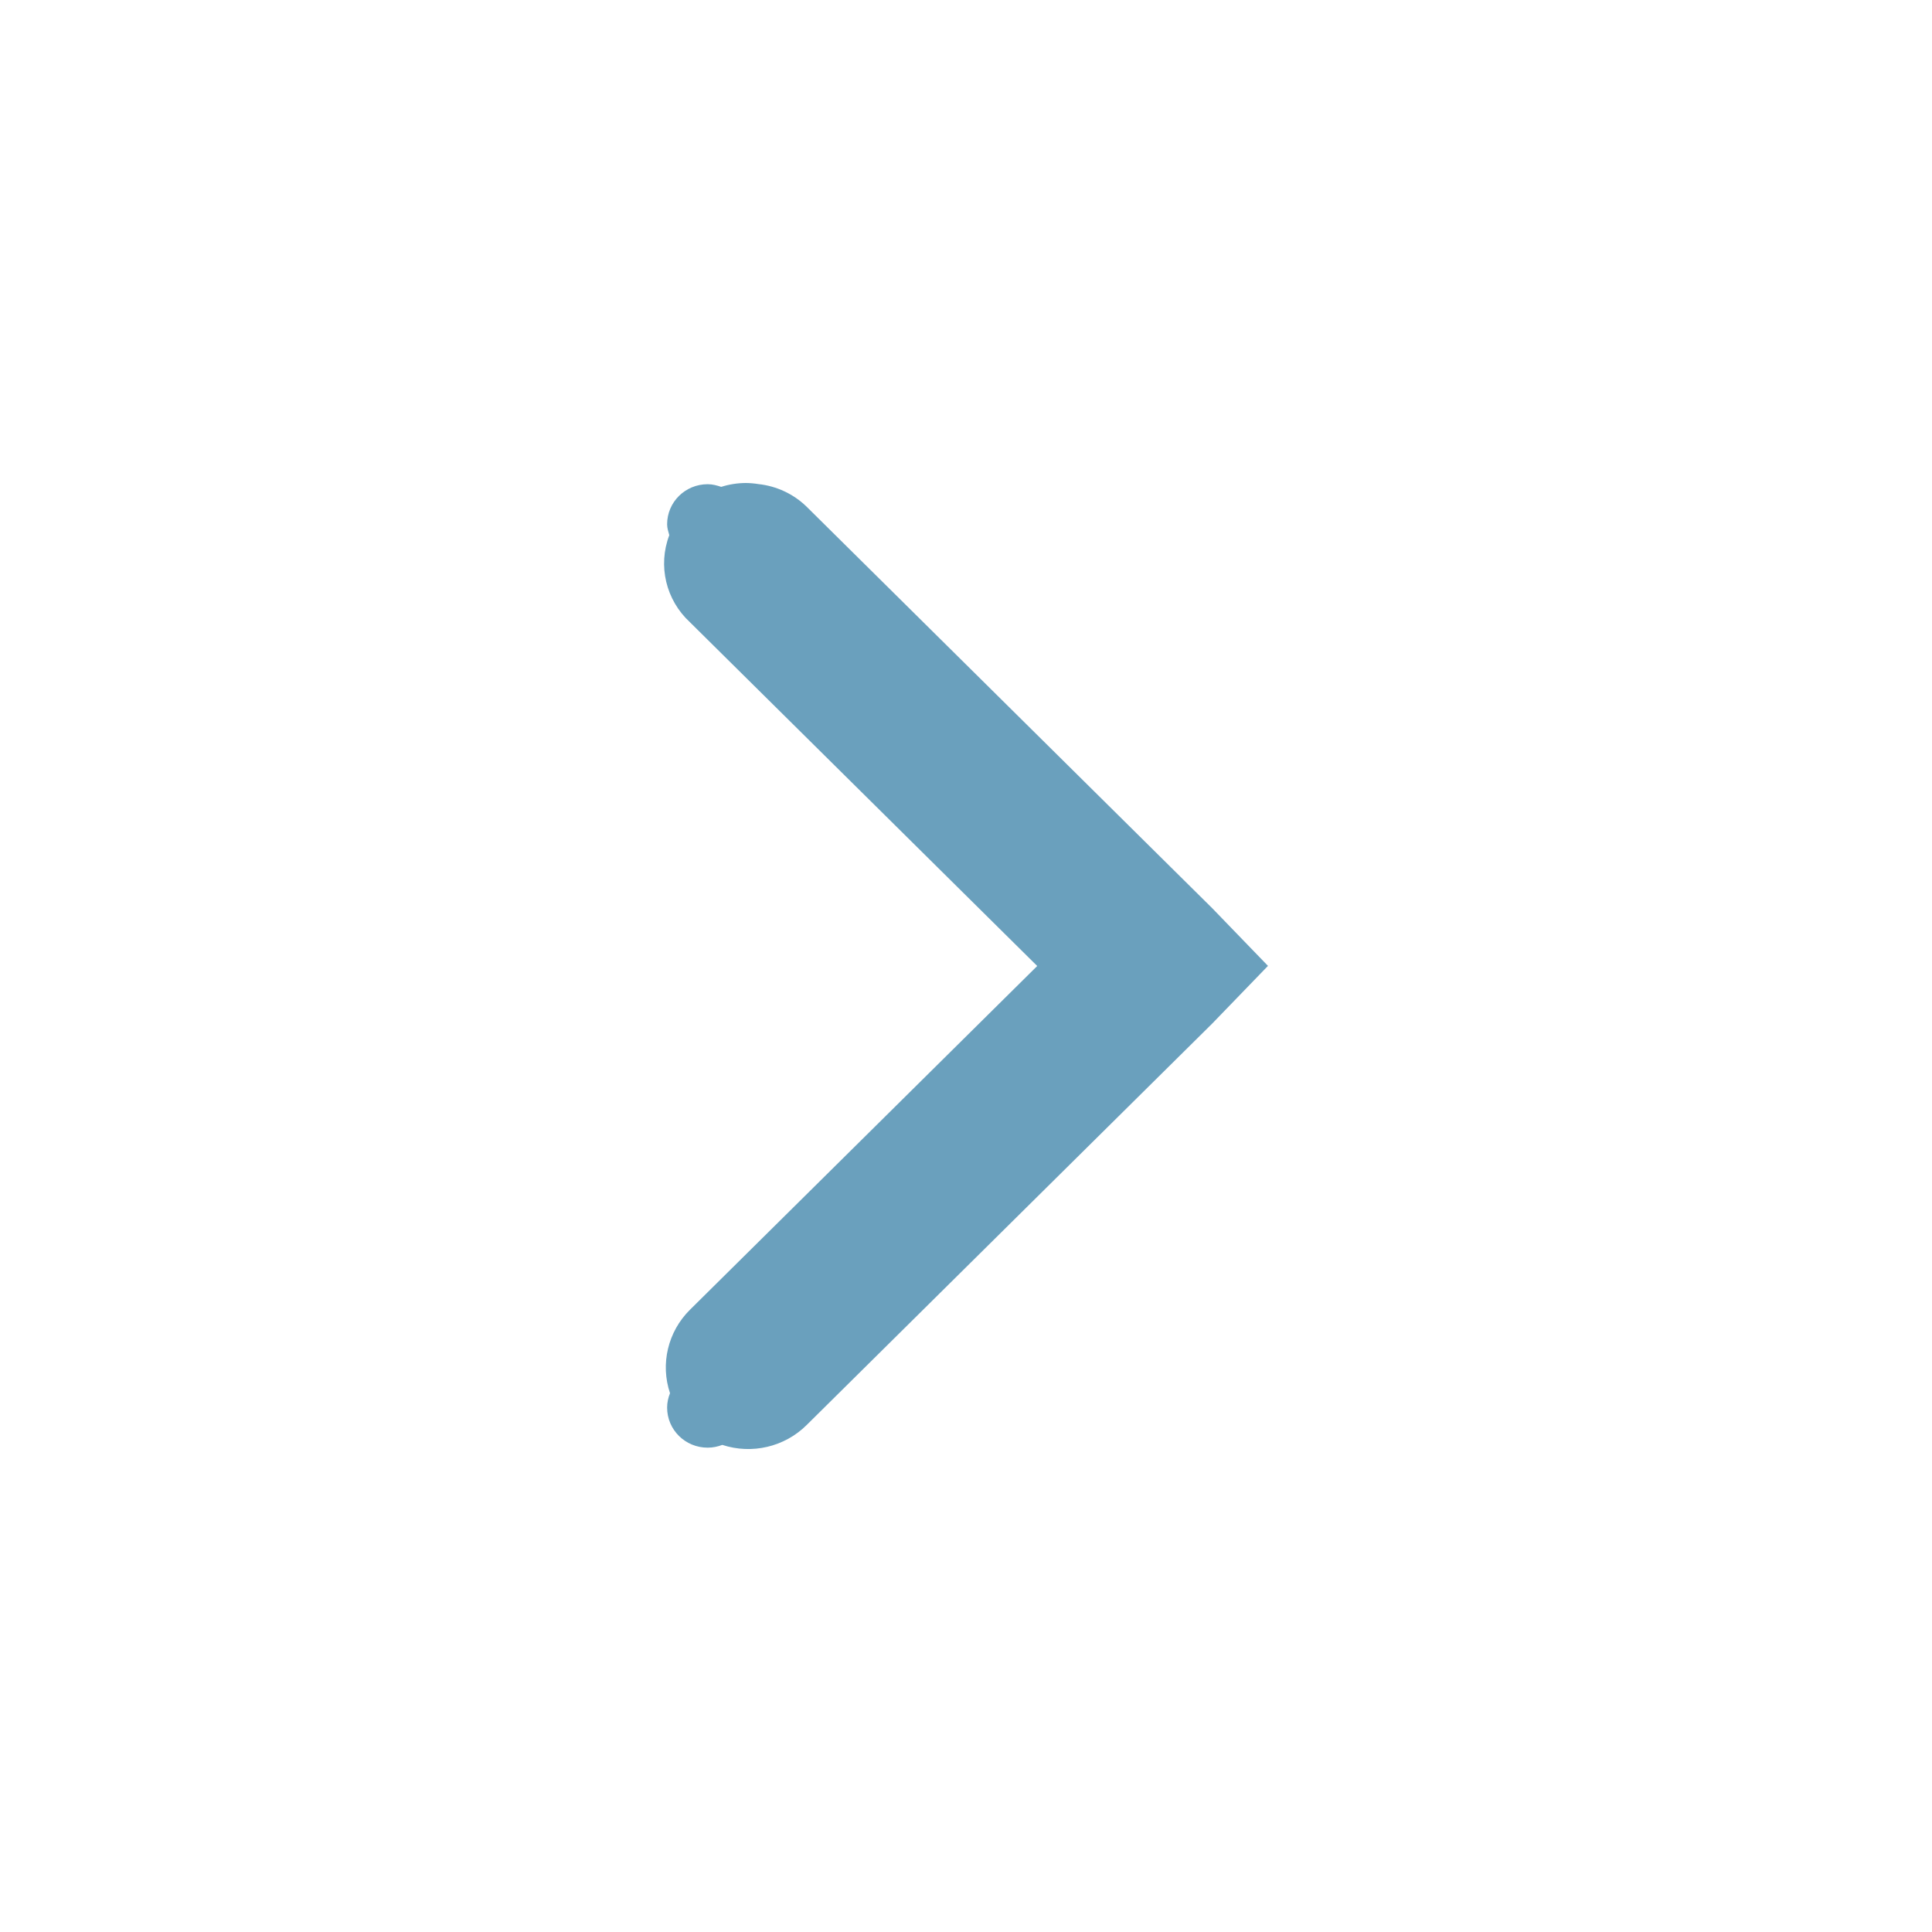
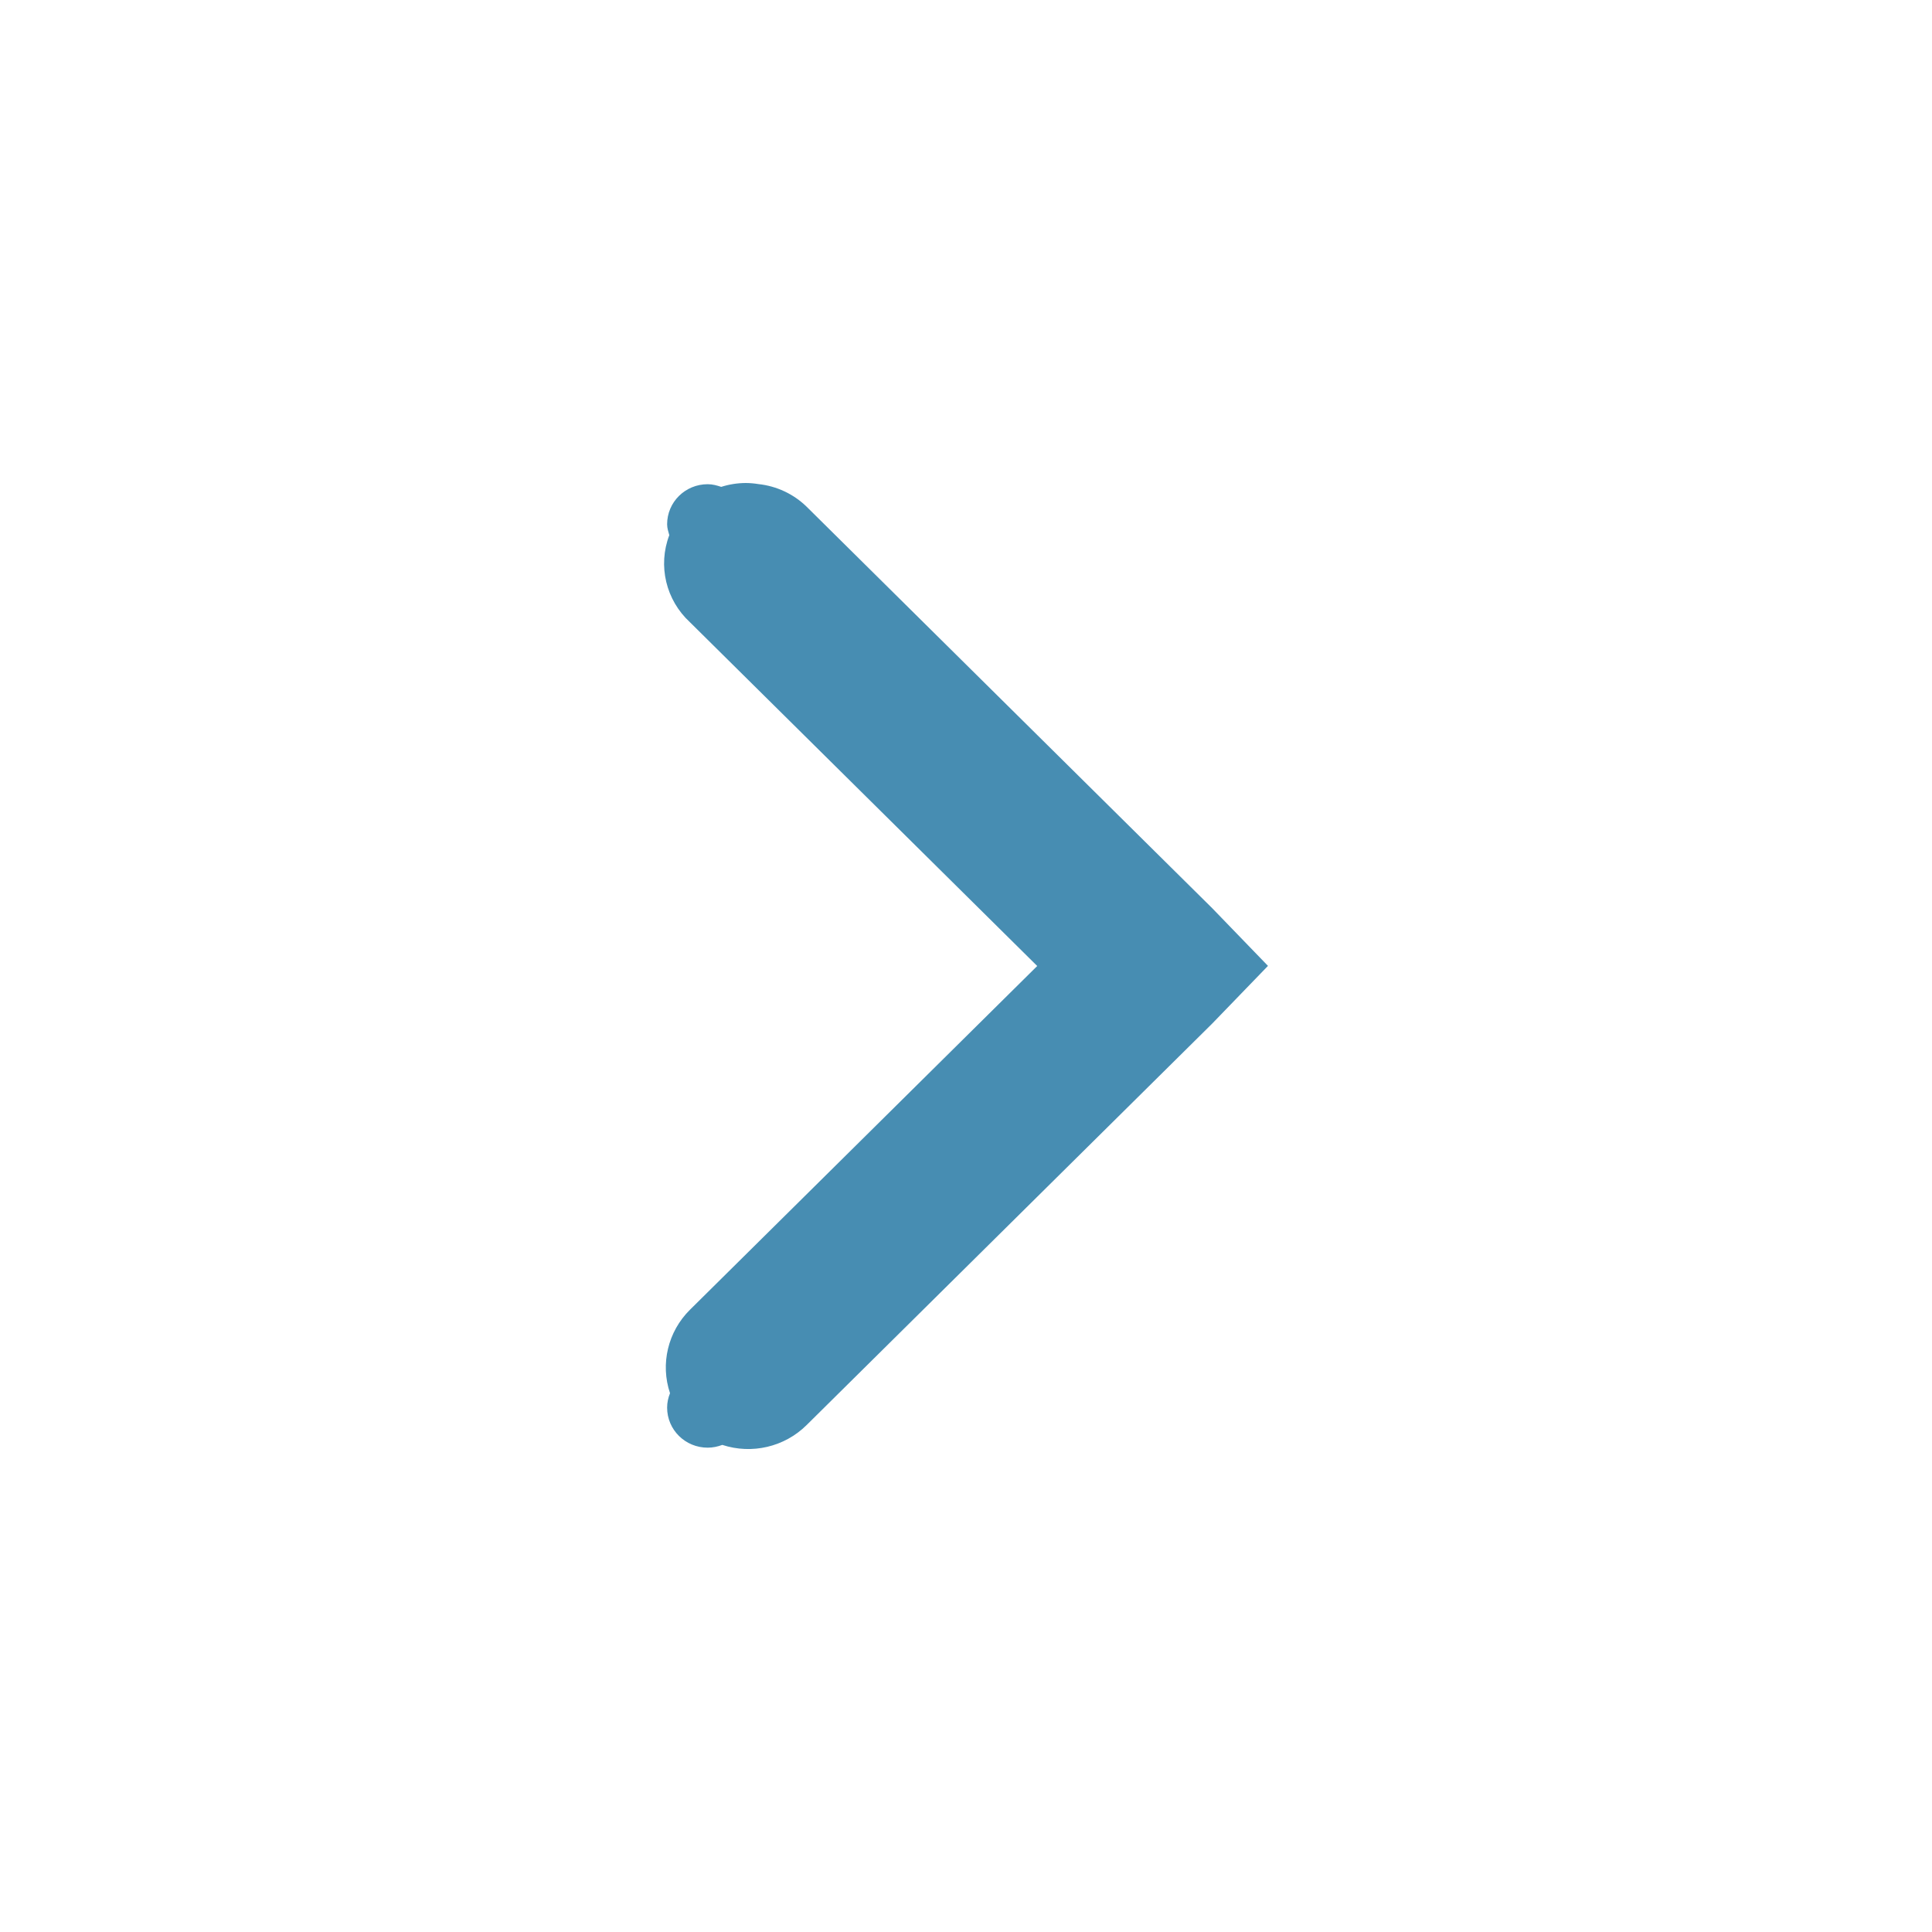
<svg xmlns="http://www.w3.org/2000/svg" height="16" id="svg7384" version="1.1" width="16">
  <defs id="defs7386" />
  <g id="layer9" style="display:inline" transform="translate(-100.0002,-747)" />
  <g id="layer10" transform="translate(-100.0002,-747)" />
  <g id="layer11" transform="translate(-100.0002,-747)" />
  <g id="layer13" transform="translate(-100.0002,-747)" />
  <g id="layer14" transform="translate(-100.0002,-747)" />
  <g id="layer15" style="display:inline" transform="translate(-100.0002,-747)" />
  <g id="g71291" style="display:inline" transform="translate(-100.0002,-747)" />
  <g id="g4953" style="display:inline" transform="translate(-100.0002,-747)" />
  <g id="layer12" style="display:inline" transform="translate(-100.0002,-747)">
-     <path style="color:#000000;font-style:normal;font-variant:normal;font-weight:normal;font-stretch:normal;font-size:medium;line-height:normal;font-family:Sans;-inkscape-font-specification:Sans;text-indent:0;text-align:start;text-decoration:none;text-decoration-line:none;letter-spacing:normal;word-spacing:normal;text-transform:none;direction:ltr;block-progression:tb;writing-mode:lr-tb;baseline-shift:baseline;text-anchor:start;display:inline;overflow:visible;visibility:visible;fill:#6aa0bd;fill-opacity:1;stroke:none;stroke-width:2;marker:none;enable-background:accumulate" d="m 106.177,751 a 0.672,0.665 0 0 1 0.104,0.009 0.672,0.665 0 0 1 0.399,0.187 l 3.359,3.325 0.462,0.478 -0.462,0.478 -3.359,3.325 a 0.683,0.676 0 0 1 -0.698,0.164 c -0.037,0.014 -0.078,0.023 -0.121,0.023 -0.186,0 -0.336,-0.148 -0.336,-0.332 0,-0.042 0.009,-0.082 0.024,-0.119 a 0.683,0.676 0 0 1 0.165,-0.691 l 2.876,-2.847 -2.876,-2.847 a 0.672,0.665 0 0 1 -0.171,-0.721 c -0.008,-0.029 -0.018,-0.058 -0.018,-0.09 0,-0.184 0.15,-0.332 0.336,-0.332 0.04,0 0.076,0.01 0.112,0.022 A 0.672,0.665 0 0 1 106.177,751 Z" id="path6040" />
+     <path style="color:#000000;font-style:normal;font-variant:normal;font-weight:normal;font-stretch:normal;font-size:medium;line-height:normal;font-family:Sans;-inkscape-font-specification:Sans;text-indent:0;text-align:start;text-decoration:none;text-decoration-line:none;letter-spacing:normal;word-spacing:normal;text-transform:none;direction:ltr;block-progression:tb;writing-mode:lr-tb;baseline-shift:baseline;text-anchor:start;display:inline;overflow:visible;visibility:visible;fill:#478db2;fill-opacity:1;stroke:none;stroke-width:2;marker:none;enable-background:accumulate" d="m 106.177,751 a 0.672,0.665 0 0 1 0.104,0.009 0.672,0.665 0 0 1 0.399,0.187 l 3.359,3.325 0.462,0.478 -0.462,0.478 -3.359,3.325 a 0.683,0.676 0 0 1 -0.698,0.164 c -0.037,0.014 -0.078,0.023 -0.121,0.023 -0.186,0 -0.336,-0.148 -0.336,-0.332 0,-0.042 0.009,-0.082 0.024,-0.119 a 0.683,0.676 0 0 1 0.165,-0.691 l 2.876,-2.847 -2.876,-2.847 a 0.672,0.665 0 0 1 -0.171,-0.721 c -0.008,-0.029 -0.018,-0.058 -0.018,-0.09 0,-0.184 0.15,-0.332 0.336,-0.332 0.04,0 0.076,0.01 0.112,0.022 A 0.672,0.665 0 0 1 106.177,751 Z" id="path6040" />
  </g>
</svg>
